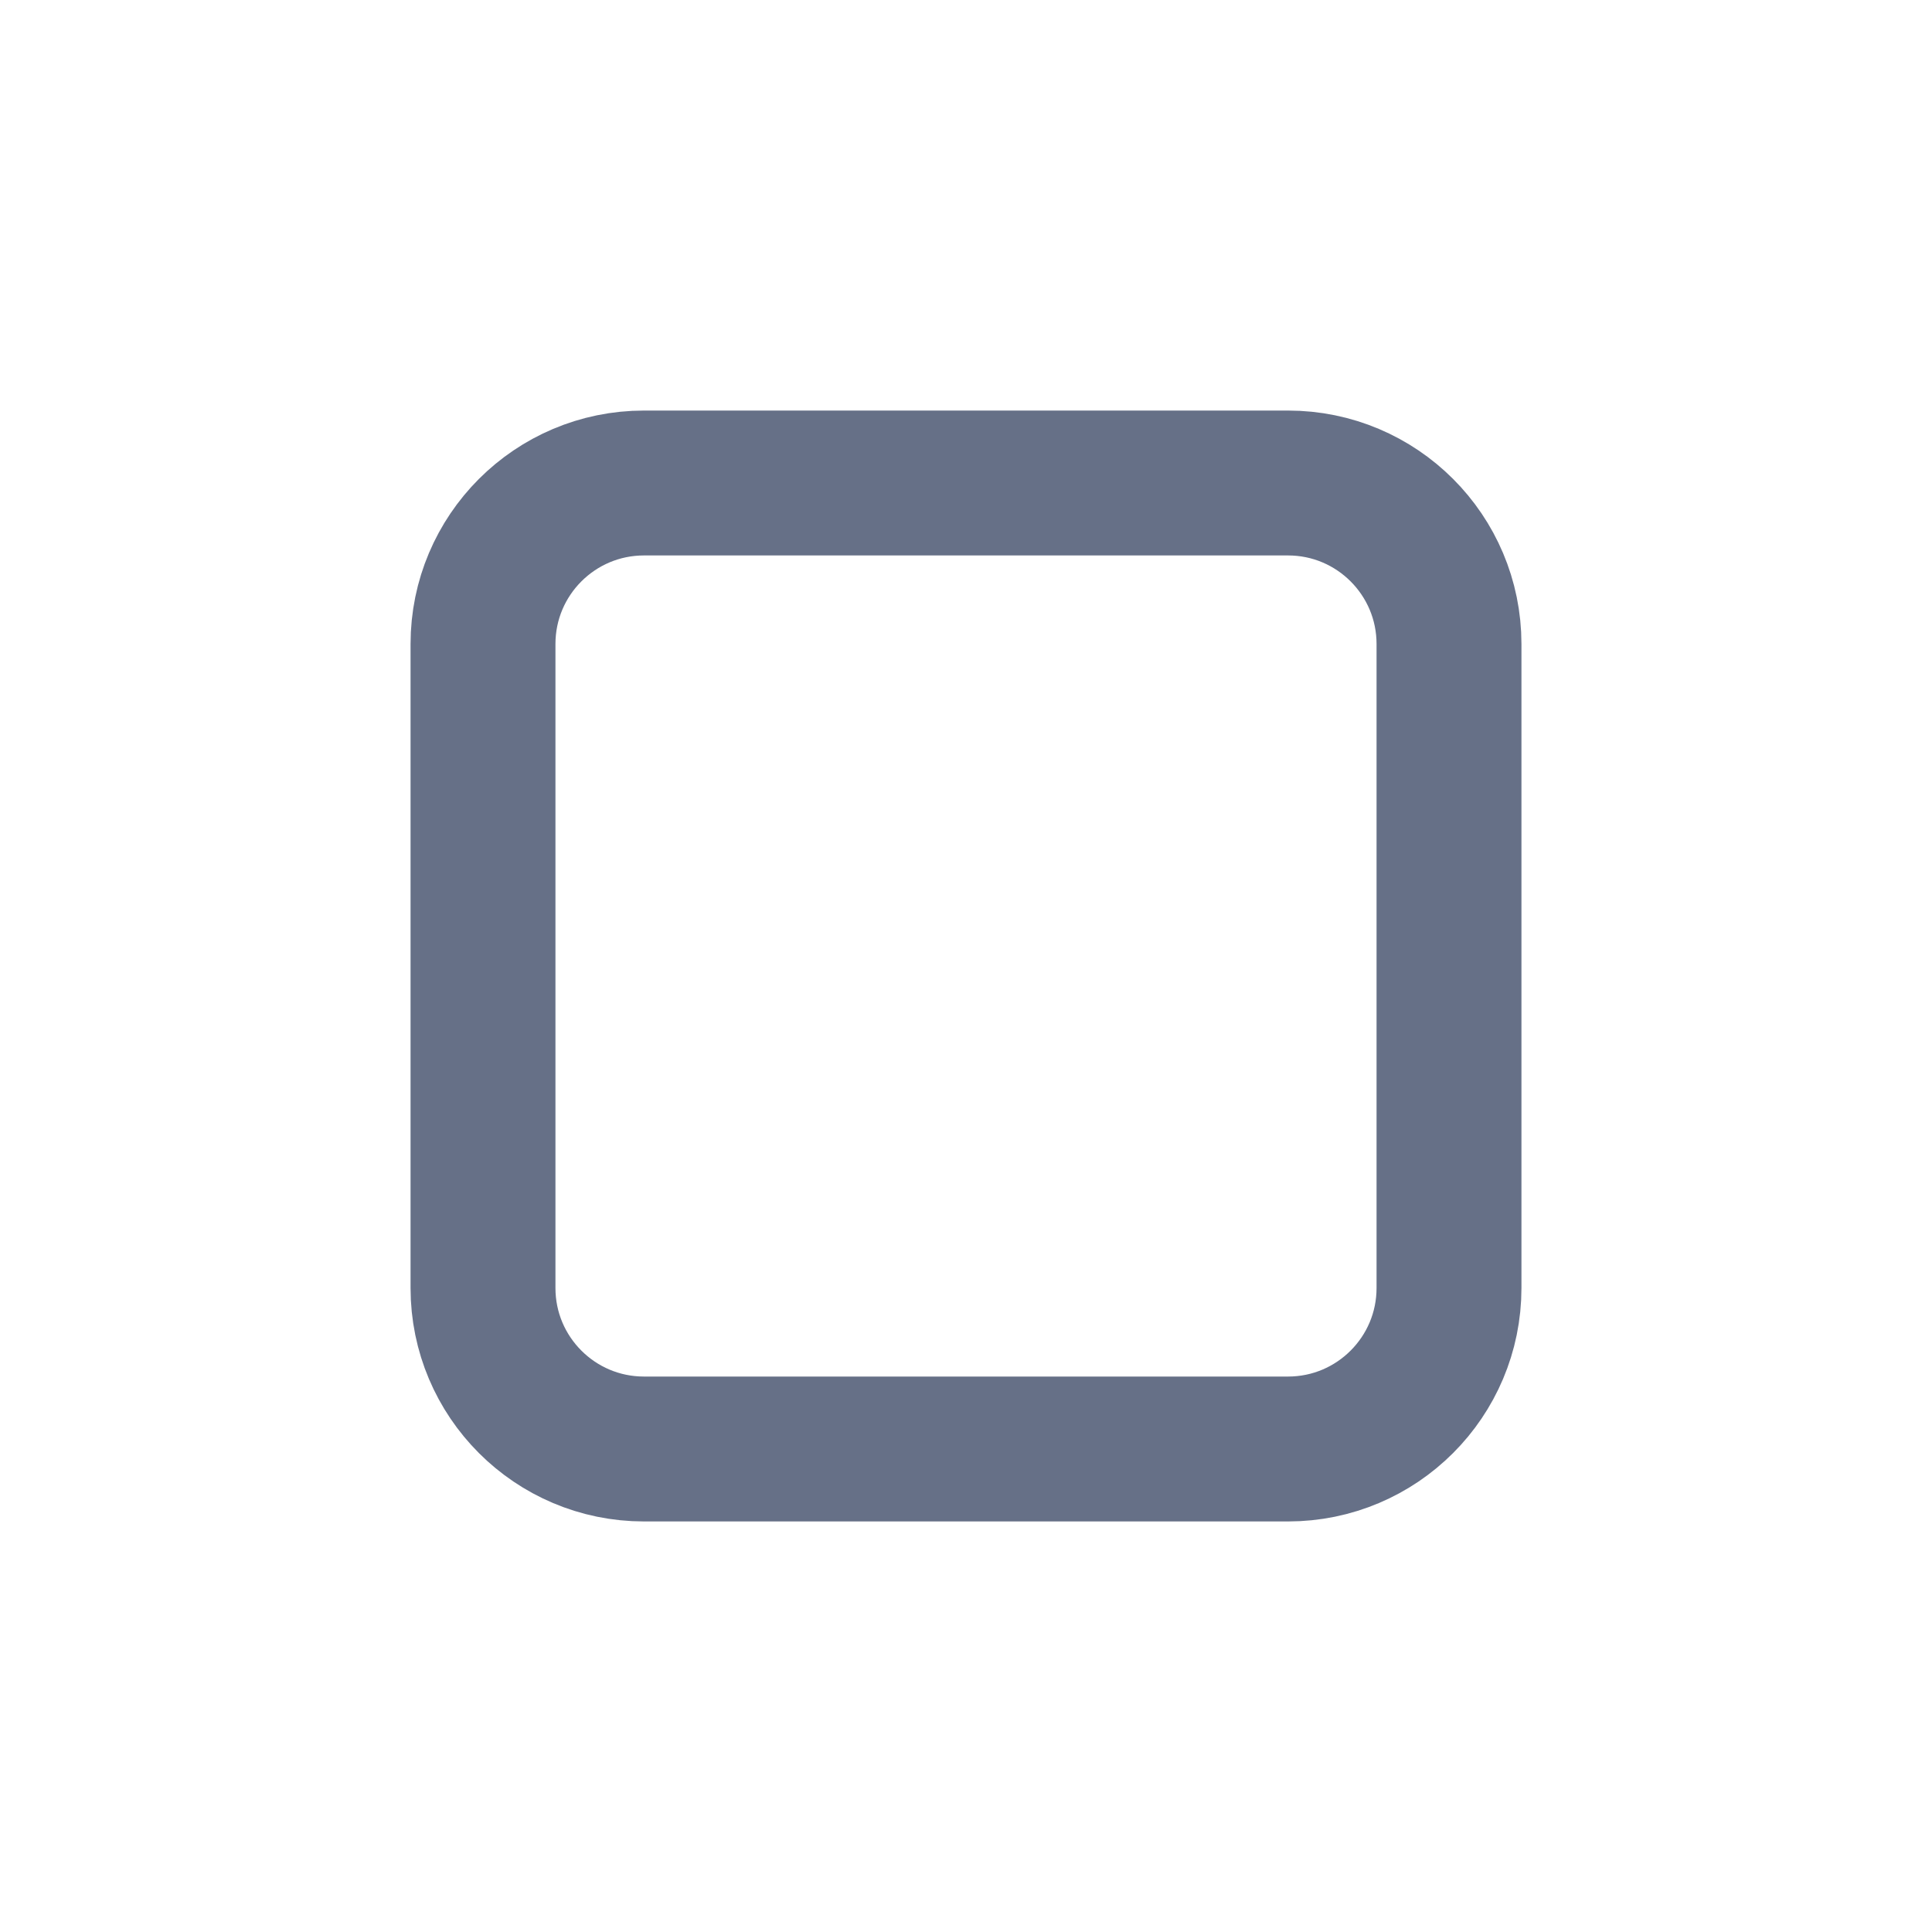
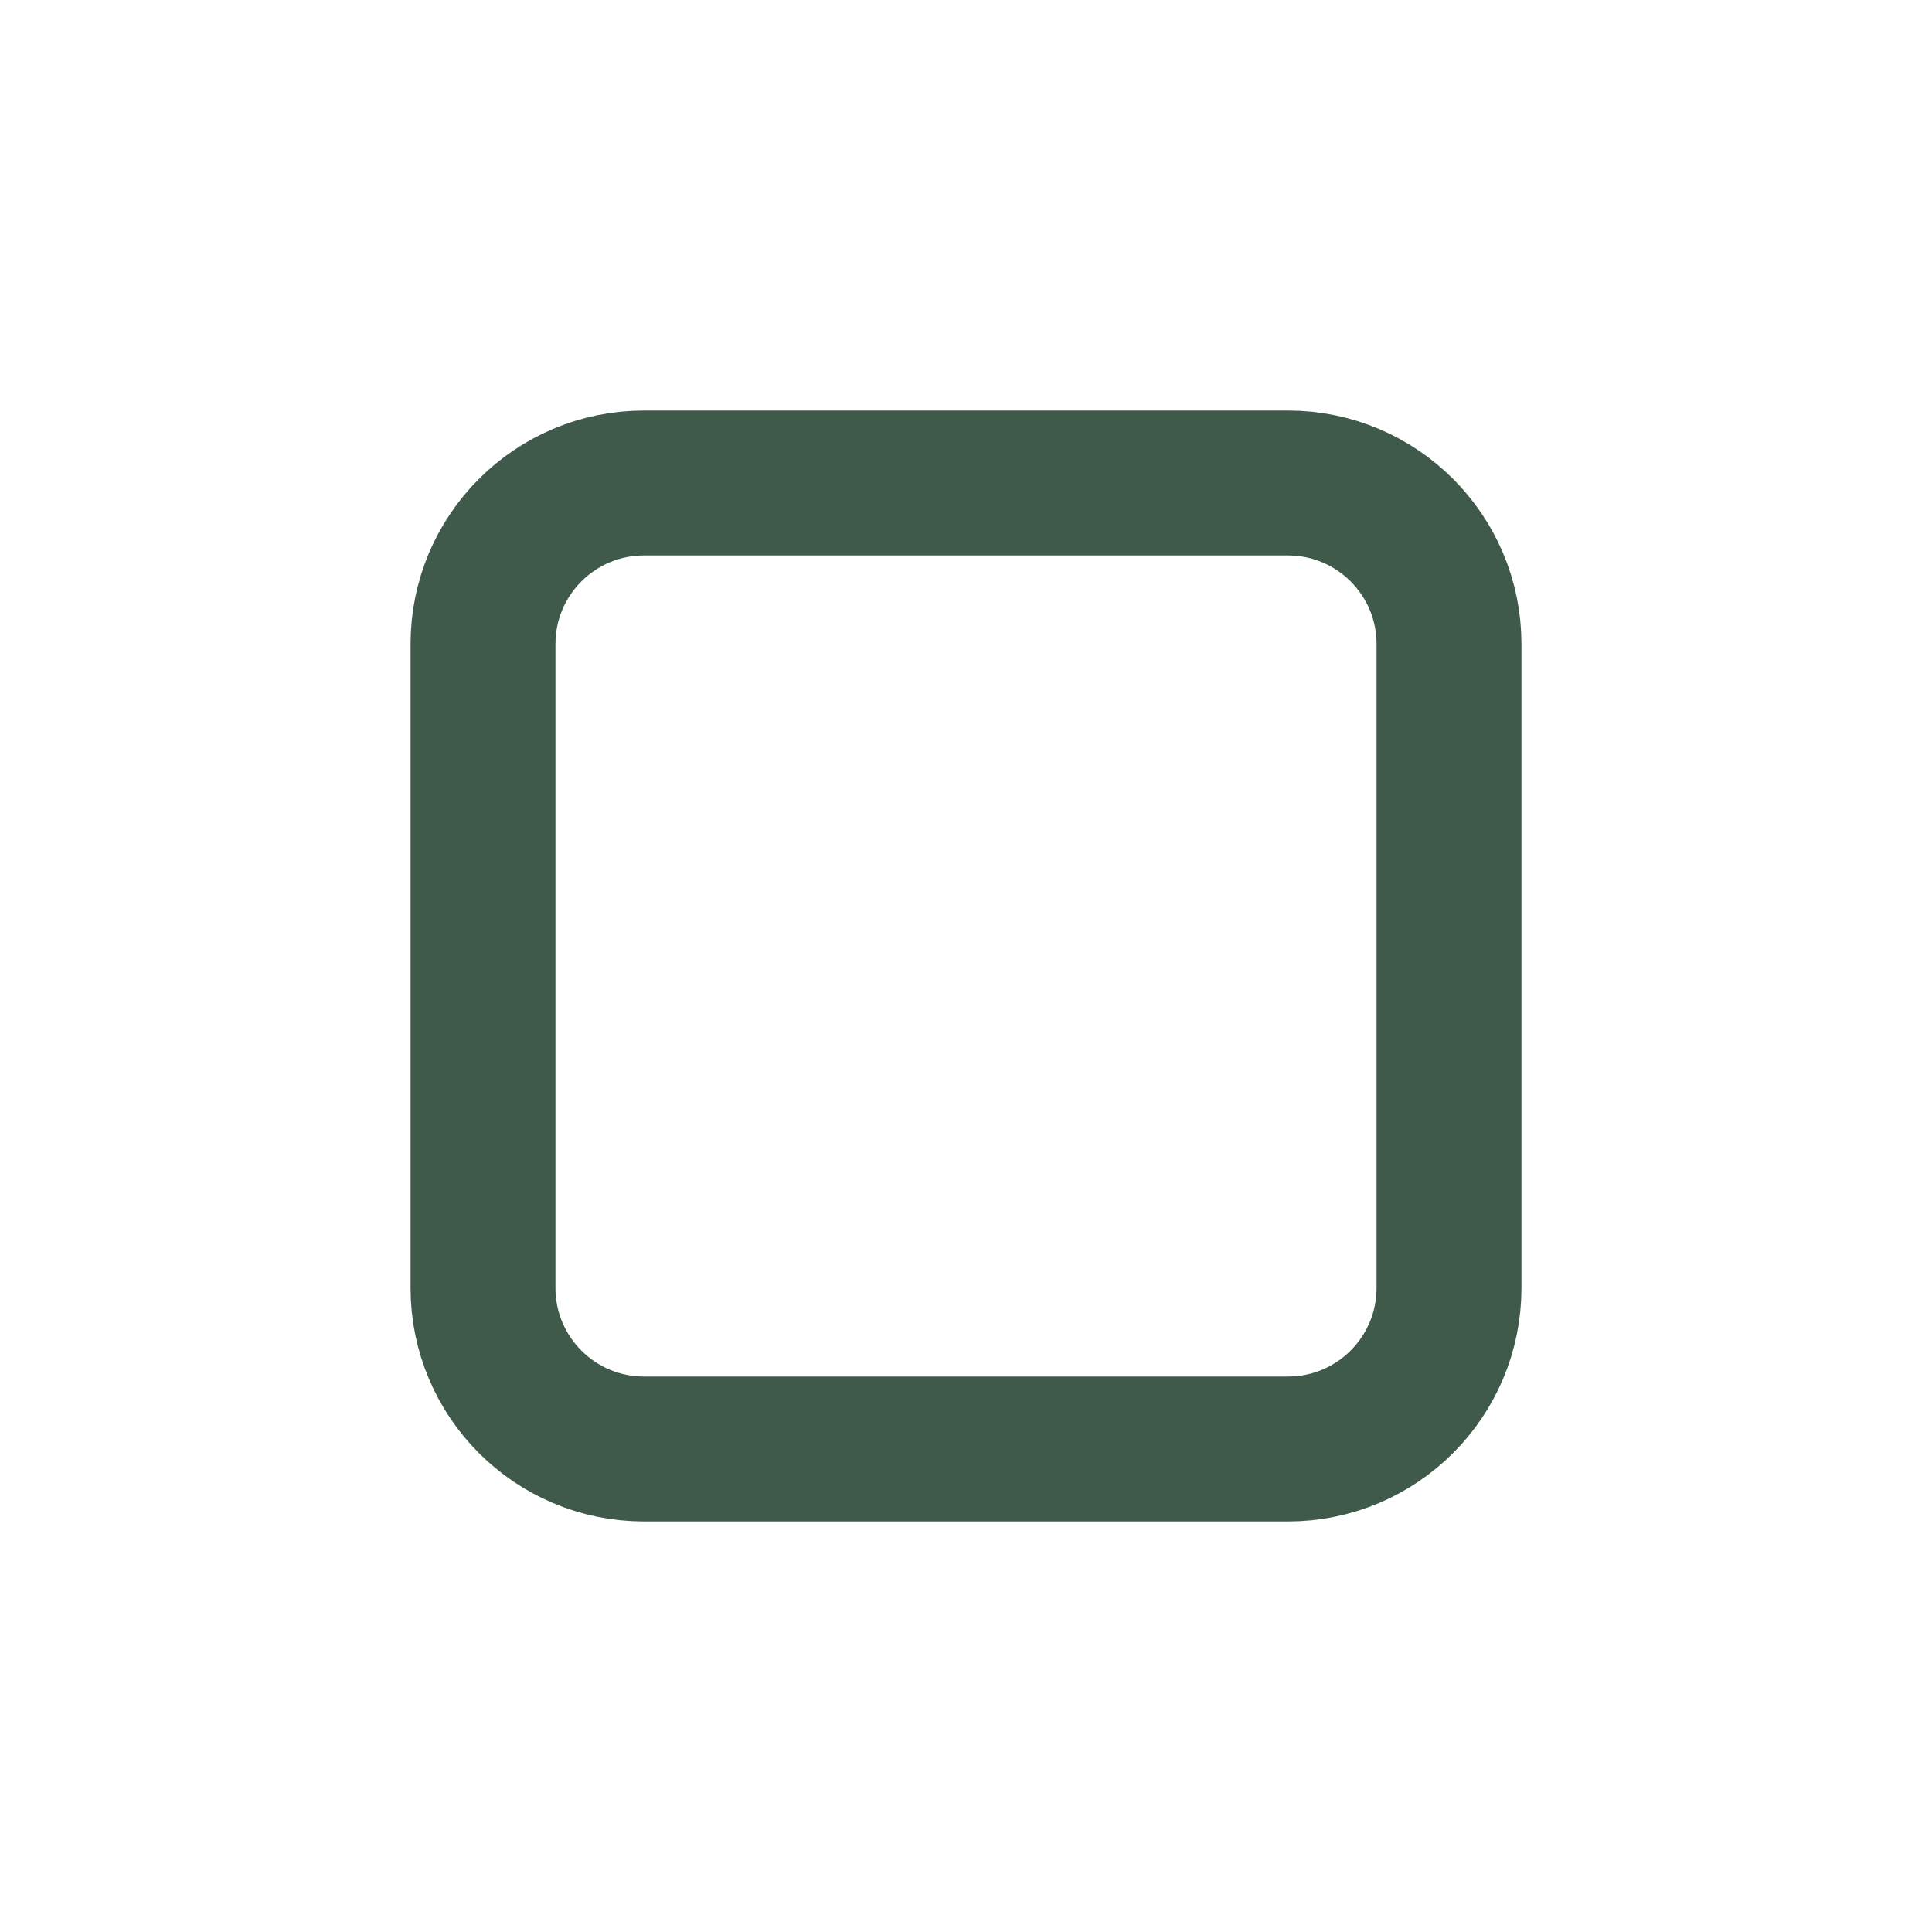
- <svg xmlns="http://www.w3.org/2000/svg" viewBox="0 0 24 24" fill="none" stroke="#667087" stroke-width="1.8" stroke-linecap="round" stroke-linejoin="round">
+ <svg xmlns="http://www.w3.org/2000/svg" viewBox="0 0 24 24" fill="none" stroke="#3F594A" stroke-width="1.8" stroke-linecap="round" stroke-linejoin="round">
  <rect x="6" y="6" width="12" height="12" rx="2" />
</svg>
